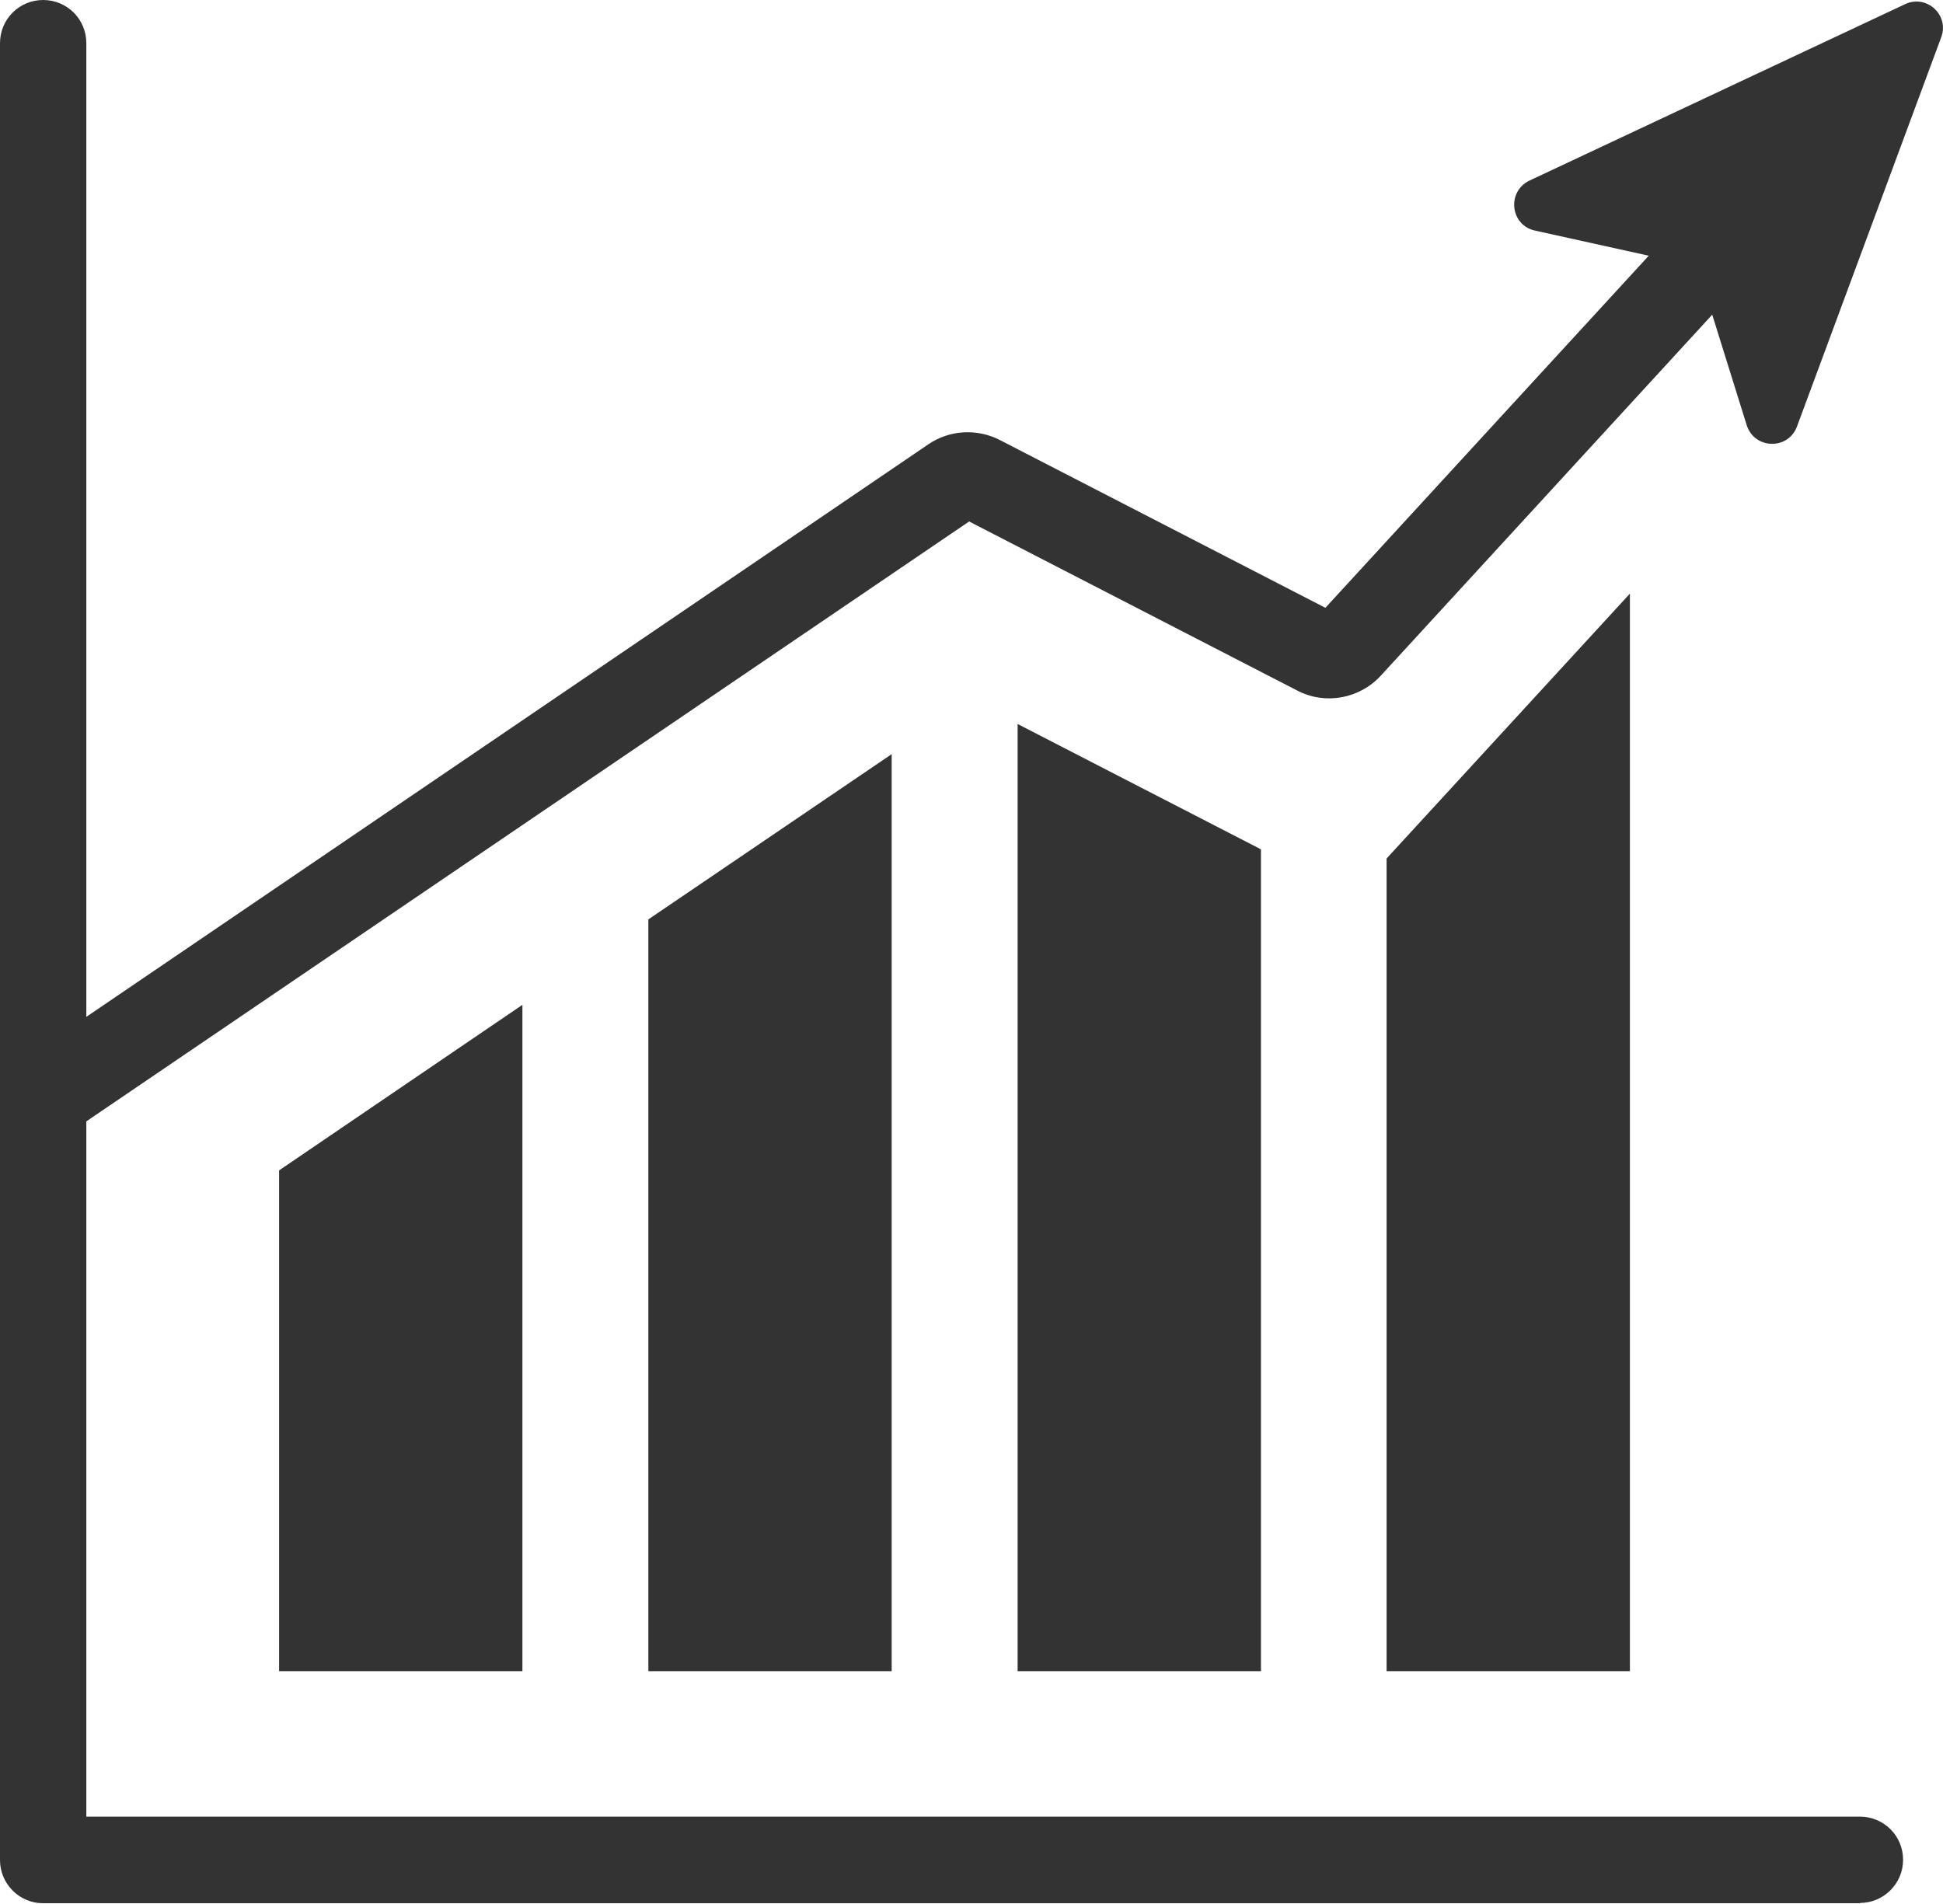
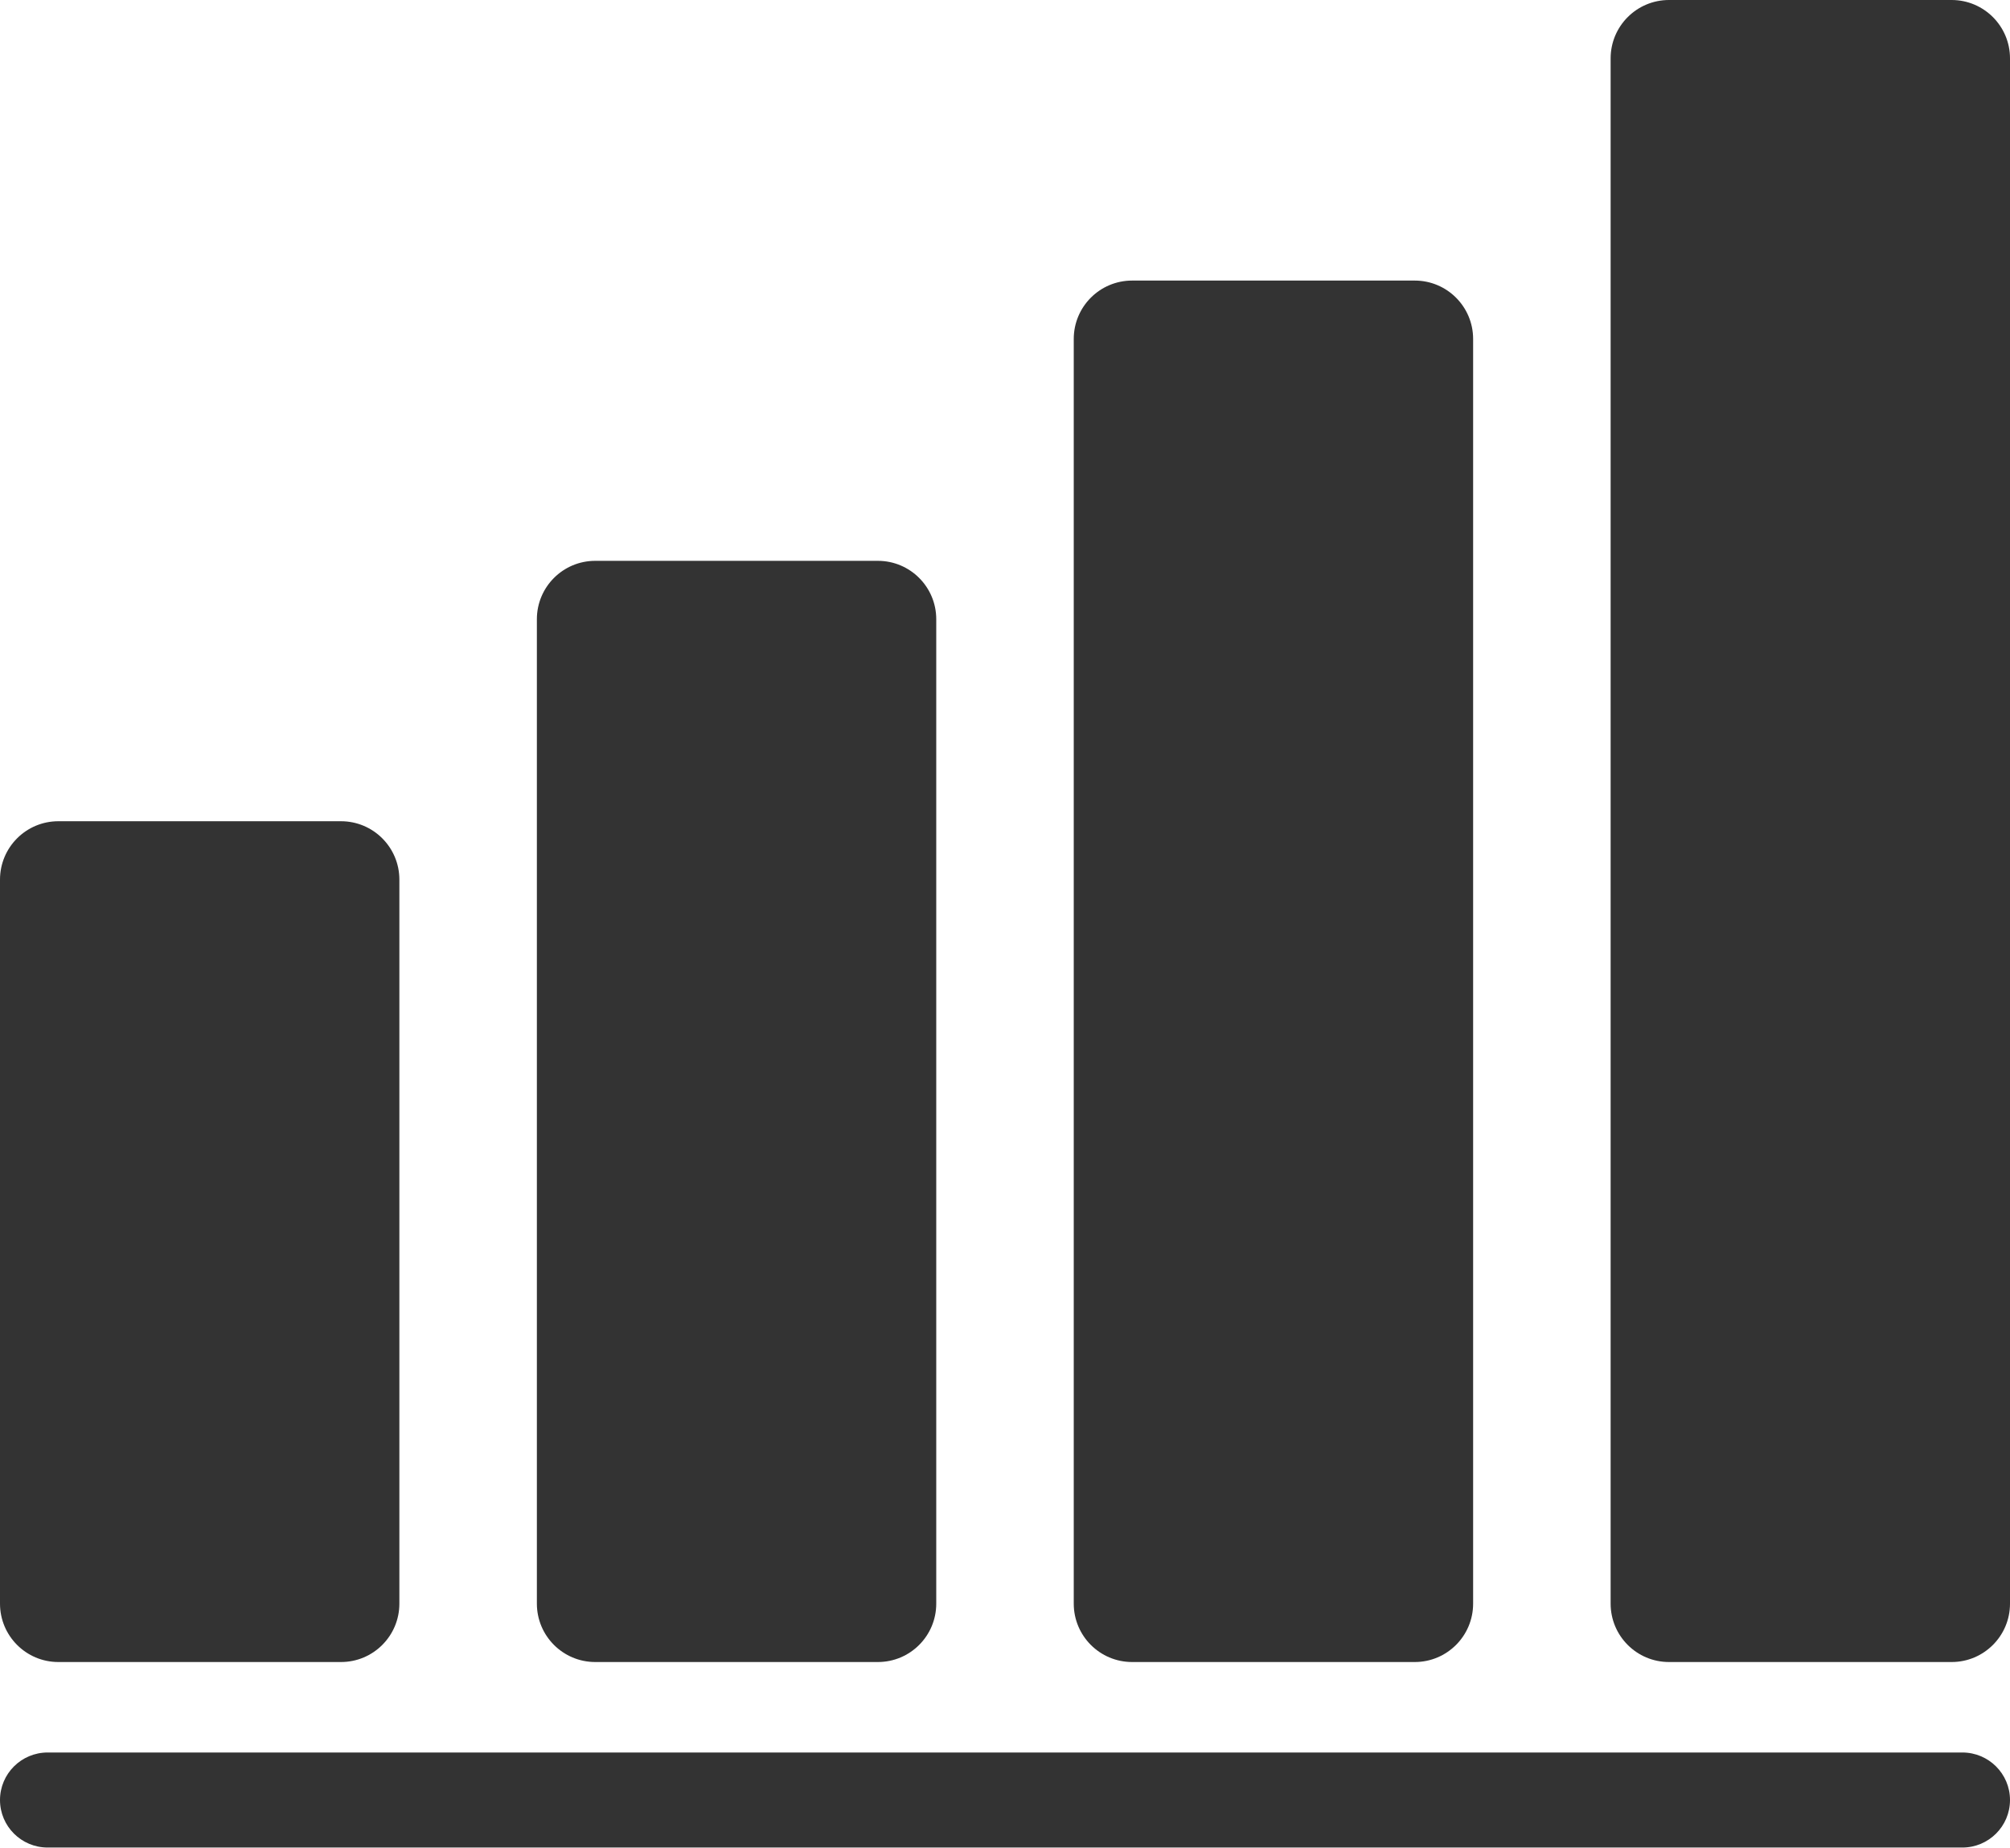
- <svg xmlns="http://www.w3.org/2000/svg" id="Layer_2" data-name="Layer 2" viewBox="0 0 65.72 64.38">
+ <svg xmlns="http://www.w3.org/2000/svg" id="Layer_2" data-name="Layer 2" viewBox="0 0 65.78 60.46">
  <defs>
    <style>
      .cls-1 {
        fill: #333;
      }
    </style>
  </defs>
  <g id="Layer_1-2" data-name="Layer 1">
-     <g>
-       <path class="cls-1" d="M62.92,64.38H1.46c-.81,0-1.46-.66-1.46-1.46V1.46C0,.65.65,0,1.46,0s1.46.65,1.46,1.46v59.99h59.99c.81,0,1.46.65,1.46,1.46s-.66,1.46-1.46,1.46Z" />
-       <g>
-         <path class="cls-1" d="M2.29,38.36l-1.64-2.42L31.4,15.03c.72-.49,1.64-.54,2.41-.15l11.02,5.68,12.14-13.22,2.16,1.98-12.43,13.54c-.72.78-1.88.99-2.82.5l-11.1-5.72L2.29,38.36Z" />
-         <path class="cls-1" d="M65.66,1.26l-4.88,13.17c-.3.8-1.44.77-1.7-.05l-1.52-4.87c-.1-.31-.35-.54-.66-.61l-4.98-1.1c-.84-.18-.96-1.32-.19-1.69L64.44.14c.73-.34,1.5.37,1.22,1.12Z" />
-       </g>
-       <polygon class="cls-1" points="9.44 39.59 9.44 56.53 17.67 56.53 17.67 33.99 9.44 39.59" />
-       <polygon class="cls-1" points="21.93 31.1 21.93 56.53 30.16 56.53 30.16 25.51 21.93 31.1" />
-       <polygon class="cls-1" points="34.42 24.49 34.42 56.53 42.65 56.53 42.65 28.73 34.42 24.49" />
-       <polygon class="cls-1" points="46.9 29.04 46.9 56.53 55.13 56.53 55.13 20.08 46.9 29.04" />
-     </g>
+     <rect class="cls-1" x="0" y="57.34" width="65.78" height="3.11" rx="1.56" ry="1.56" />
+     <rect class="cls-1" y="26.87" width="13.07" height="27.51" rx="1.91" ry="1.91" />
+     <rect class="cls-1" x="17.57" y="18.35" width="13.07" height="36.03" rx="1.91" ry="1.91" />
+     <rect class="cls-1" x="35.14" y="9.18" width="13.07" height="45.2" rx="1.91" ry="1.91" />
+     <rect class="cls-1" x="52.71" width="13.07" height="54.38" rx="1.91" ry="1.91" />
  </g>
</svg>
